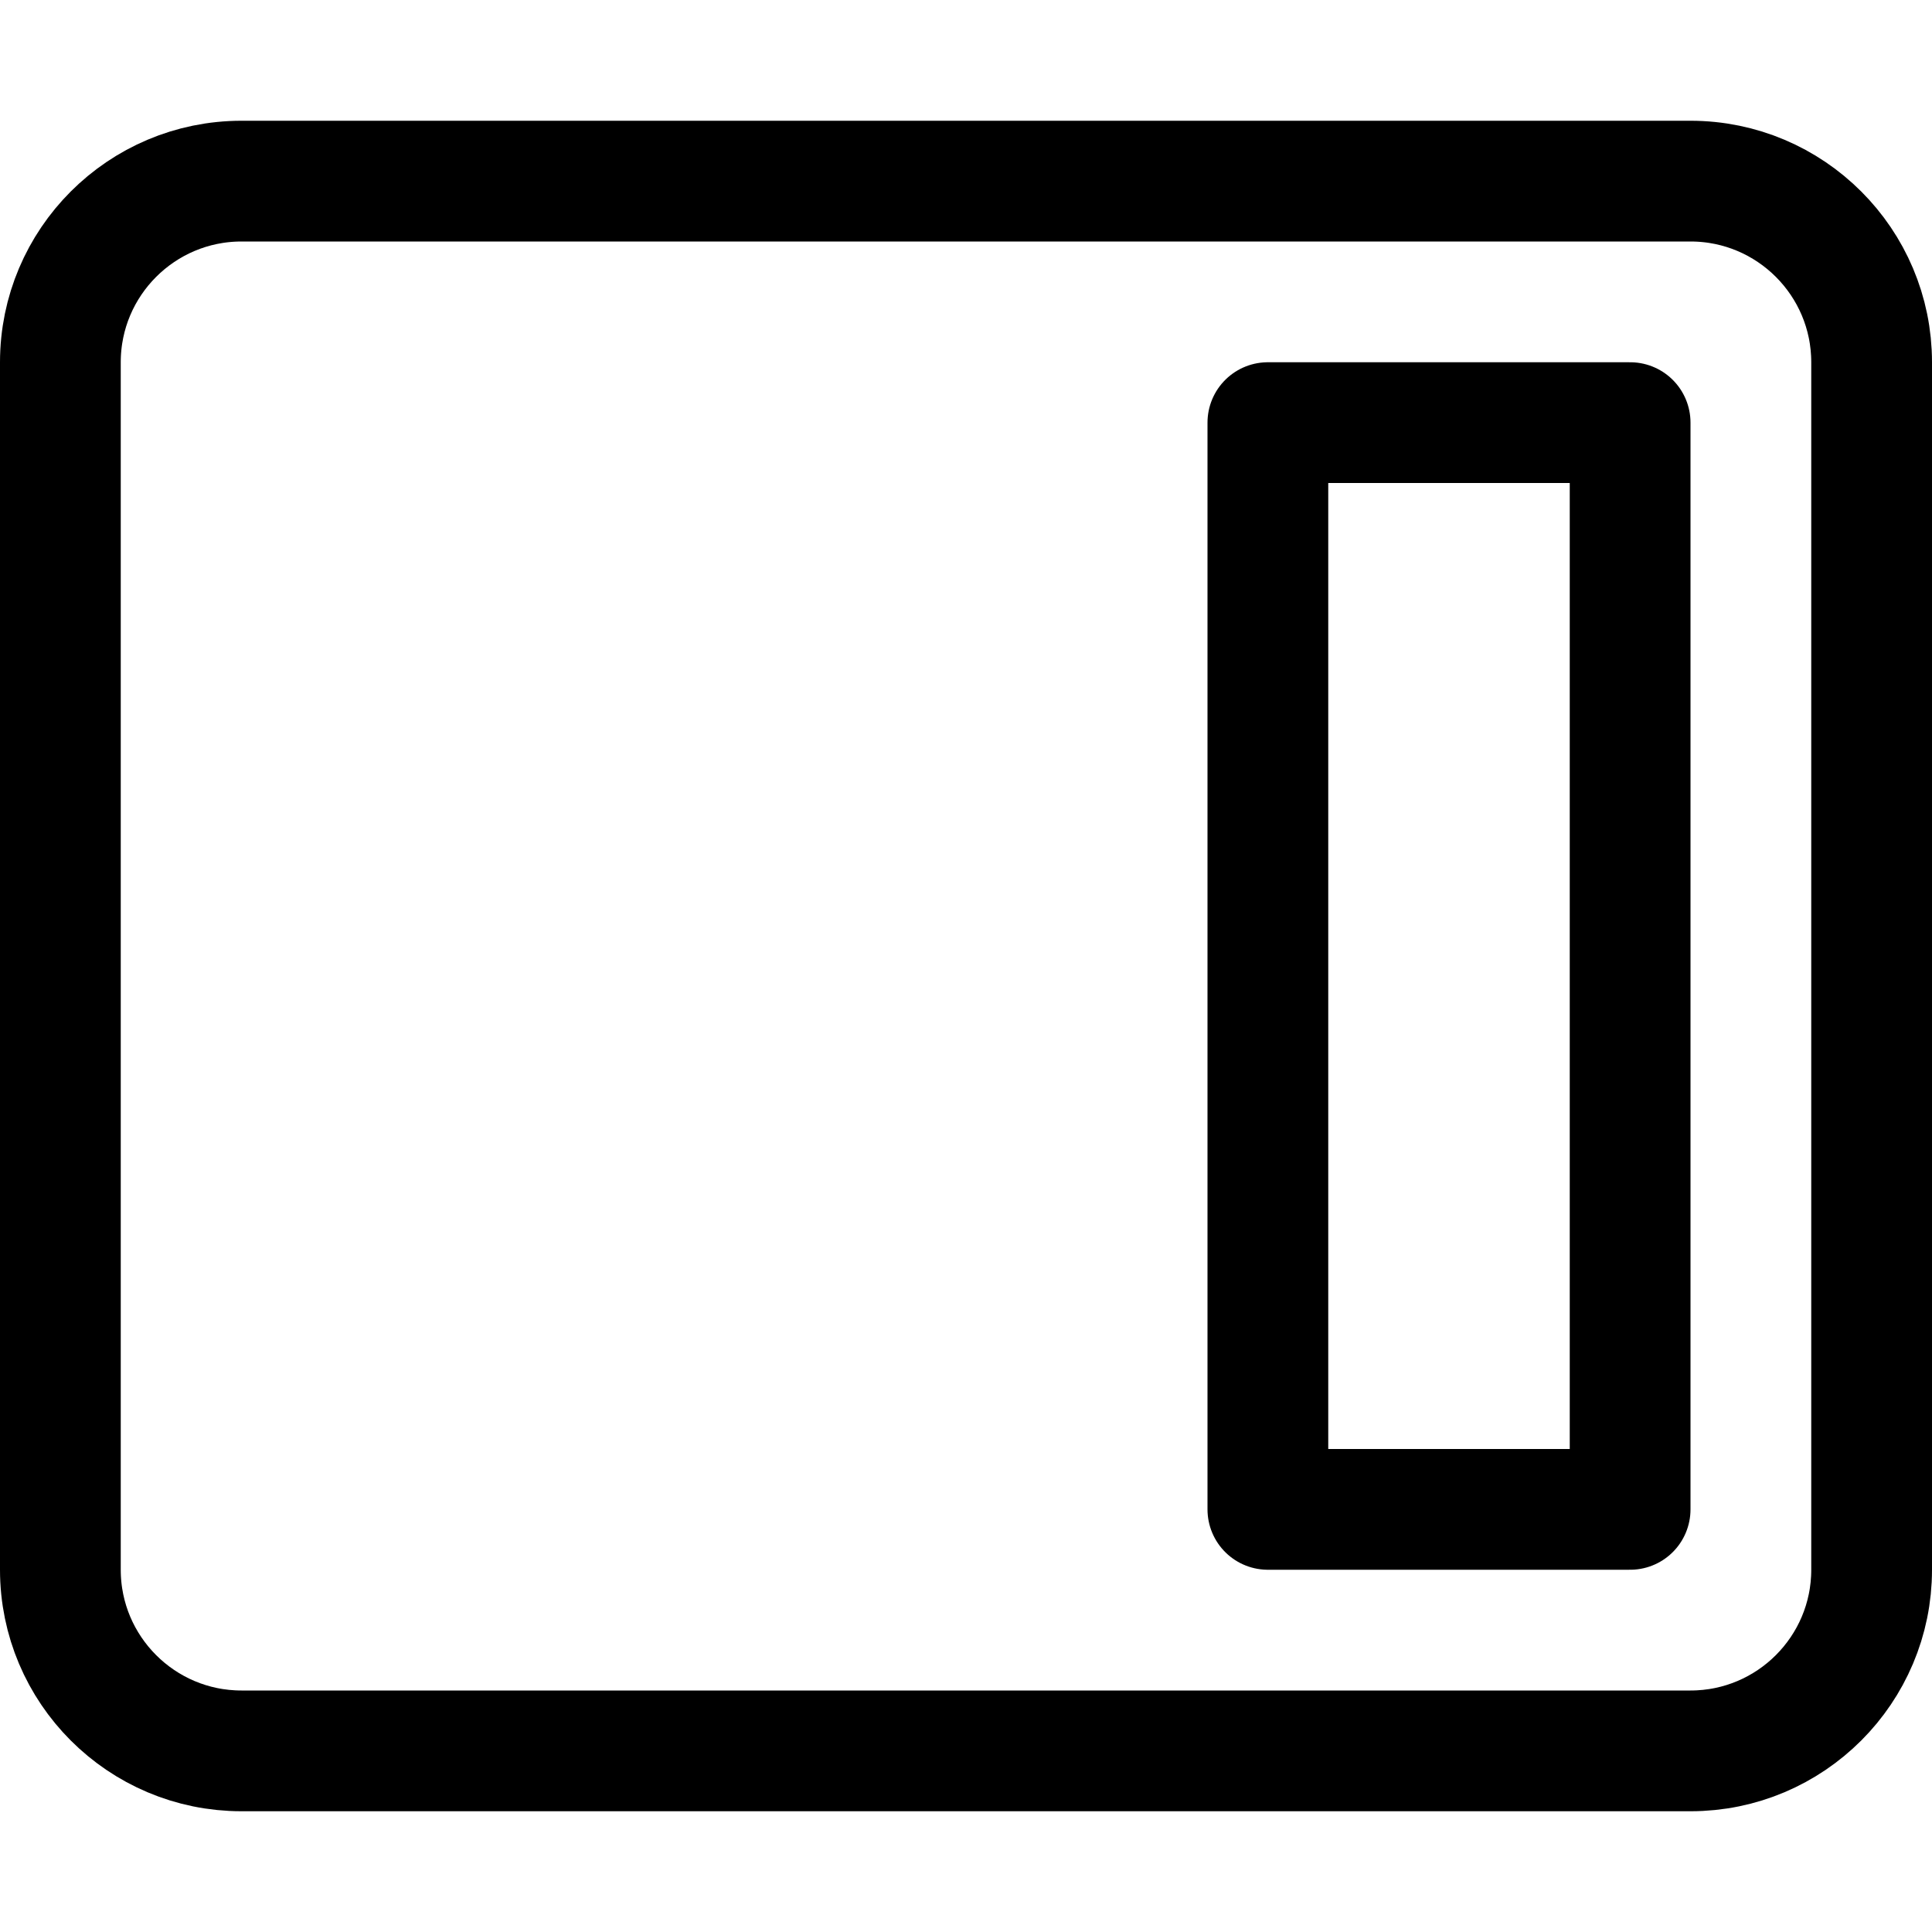
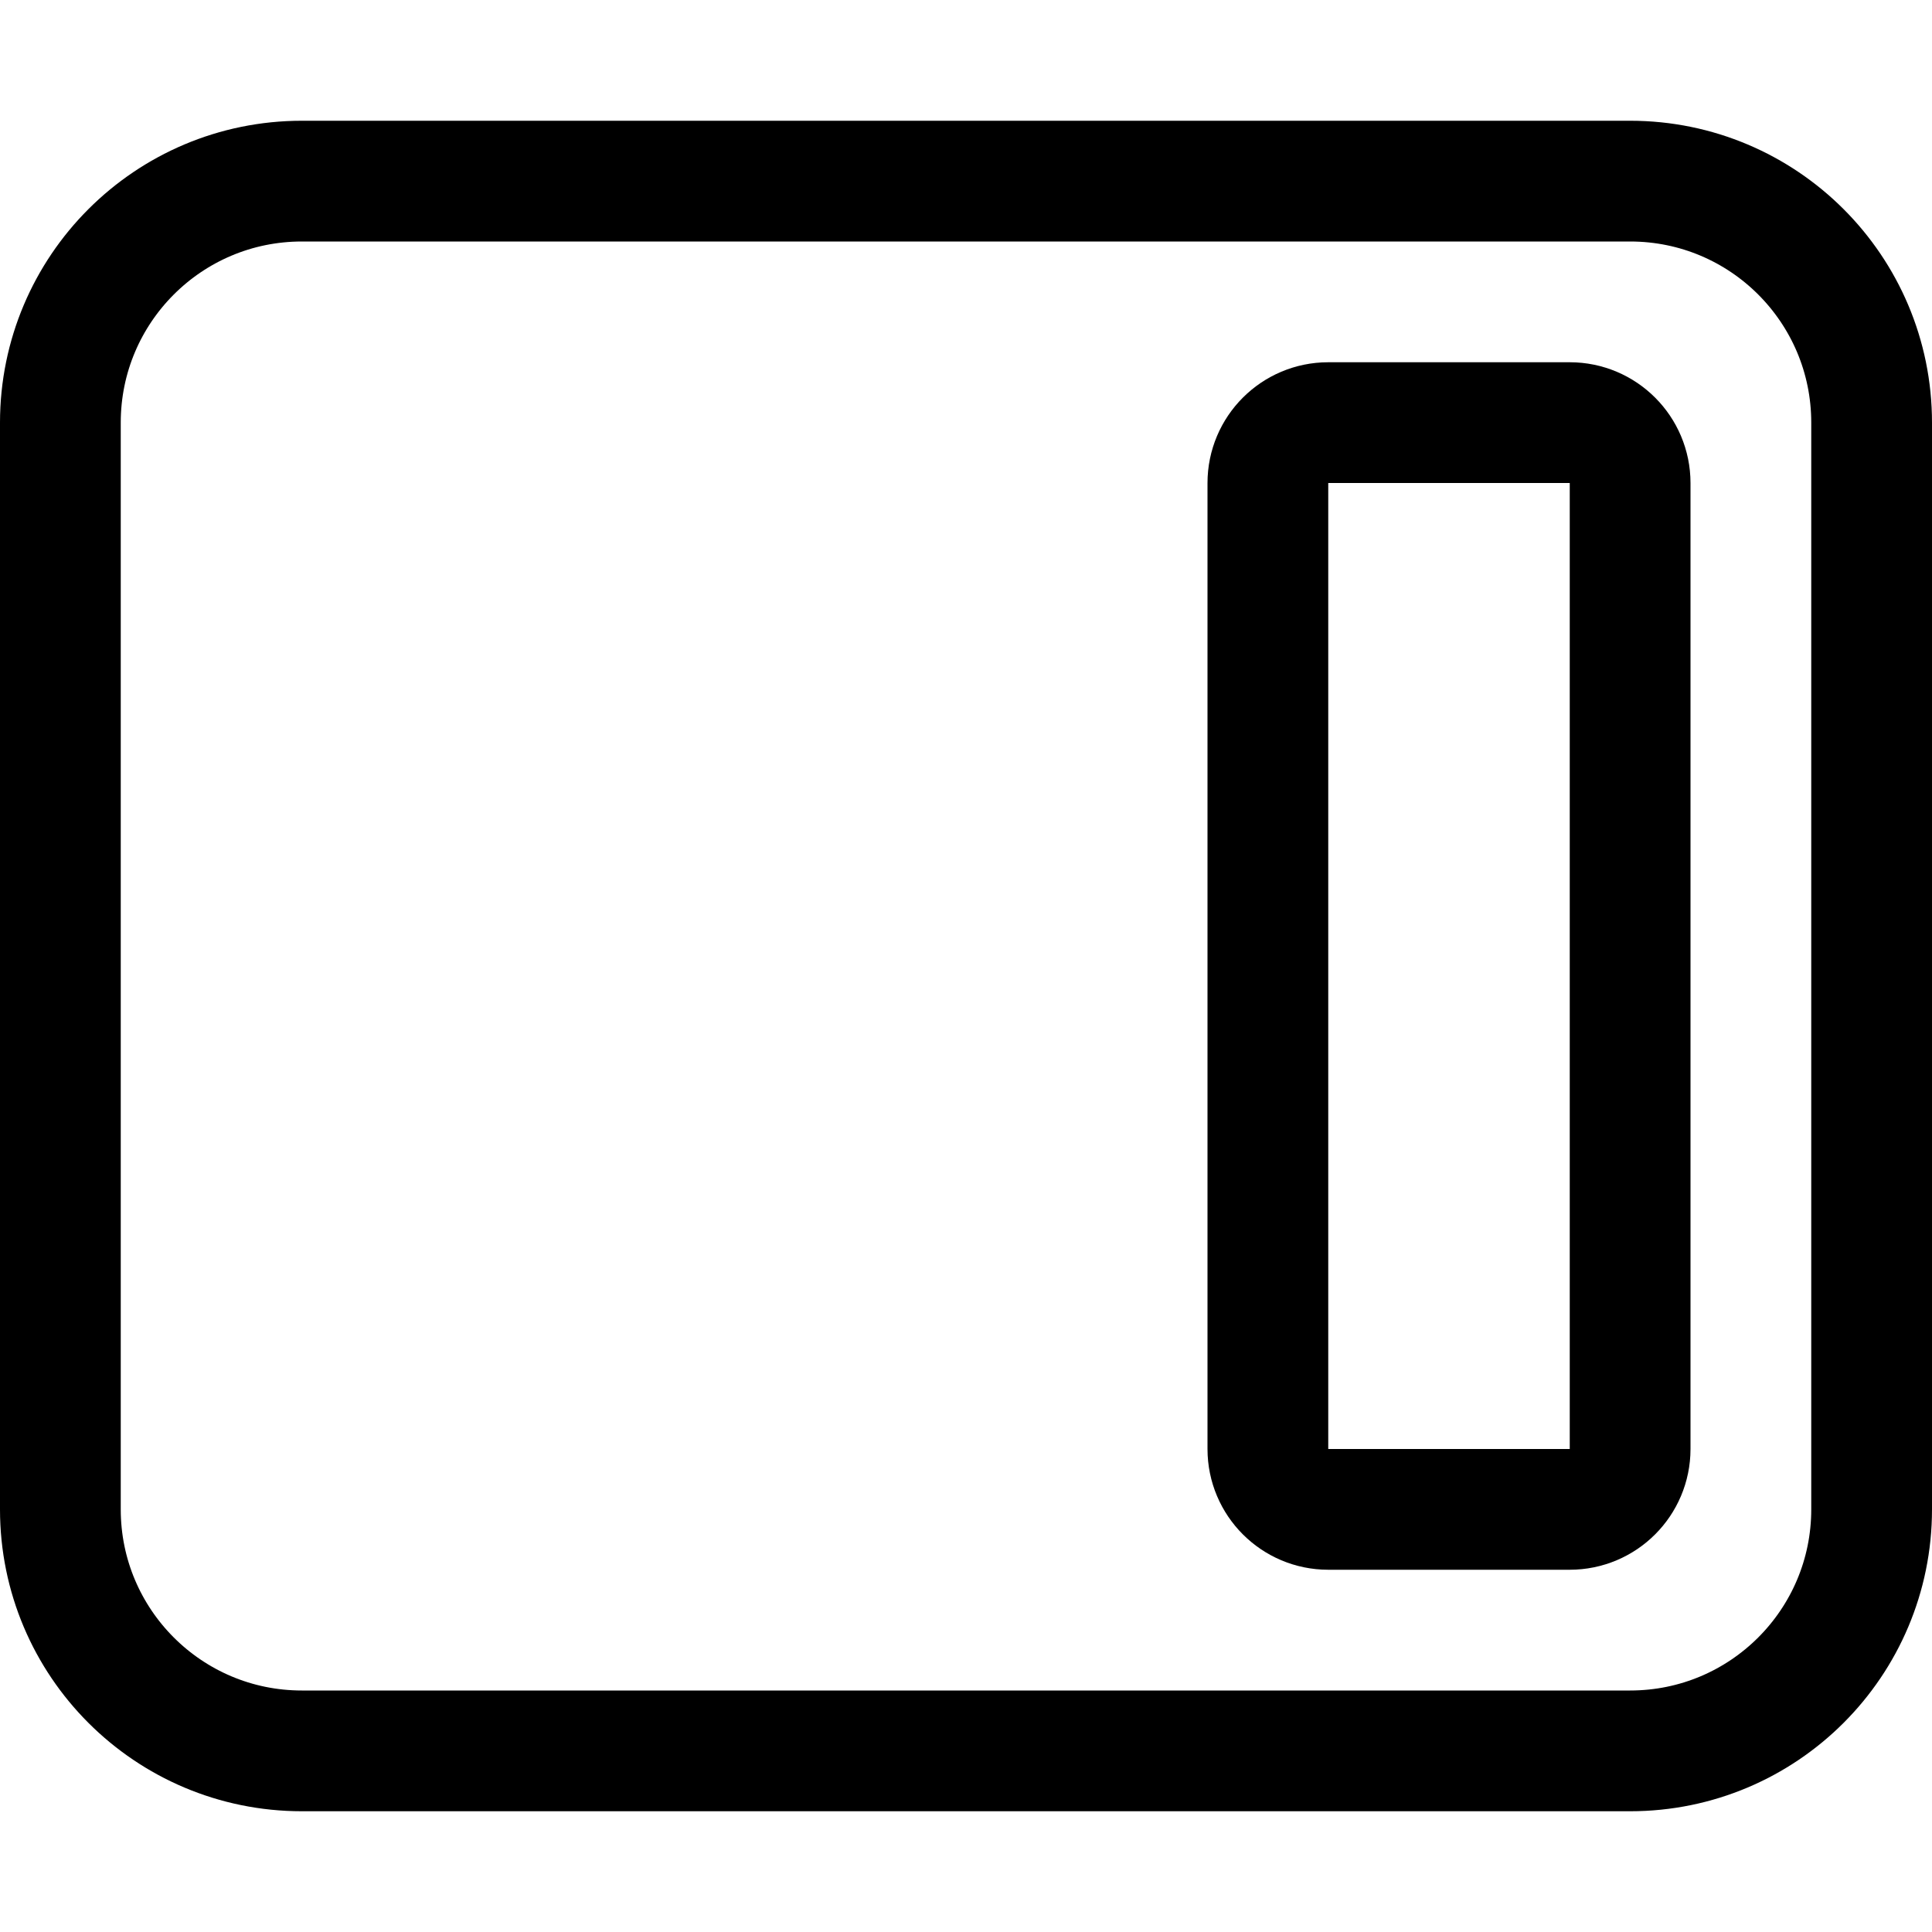
<svg xmlns="http://www.w3.org/2000/svg" width="16" height="16" viewBox="0 0 16 16" fill="none">
  <g id="flow-sidebar">
-     <g id="Group">
-       <path id="Vector" d="M13.5 3.5H10.5V12.5H13.5V3.5Z" stroke="black" stroke-linecap="round" stroke-linejoin="round" />
-       <path id="Vector_2" d="M14 1.5H2C1.172 1.5 0.5 2.172 0.5 3V13C0.5 13.828 1.172 14.5 2 14.5H14C14.828 14.5 15.5 13.828 15.5 13V3C15.5 2.172 14.828 1.5 14 1.5Z" stroke="black" stroke-linecap="round" stroke-linejoin="round" />
-     </g>
+     <path id="Vector" d="M13 3.5H11C10.724 3.5 10.5 3.724 10.5 4V12C10.5 12.276 10.724 12.5 11 12.5H13C13.276 12.5 13.5 12.276 13.5 12V4C13.5 3.724 13.276 3.5 13 3.5Z" stroke="black" stroke-linecap="round" stroke-linejoin="round" />
+     <path id="Vector 45" d="M13.5 1.5H2.5C1.395 1.5 0.5 2.395 0.5 3.5V12.5C0.5 13.605 1.395 14.5 2.5 14.5H13.5C14.605 14.5 15.5 13.605 15.5 12.5V3.5C15.5 2.395 14.605 1.5 13.5 1.5Z" stroke="black" stroke-linecap="round" />
  </g>
</svg>
